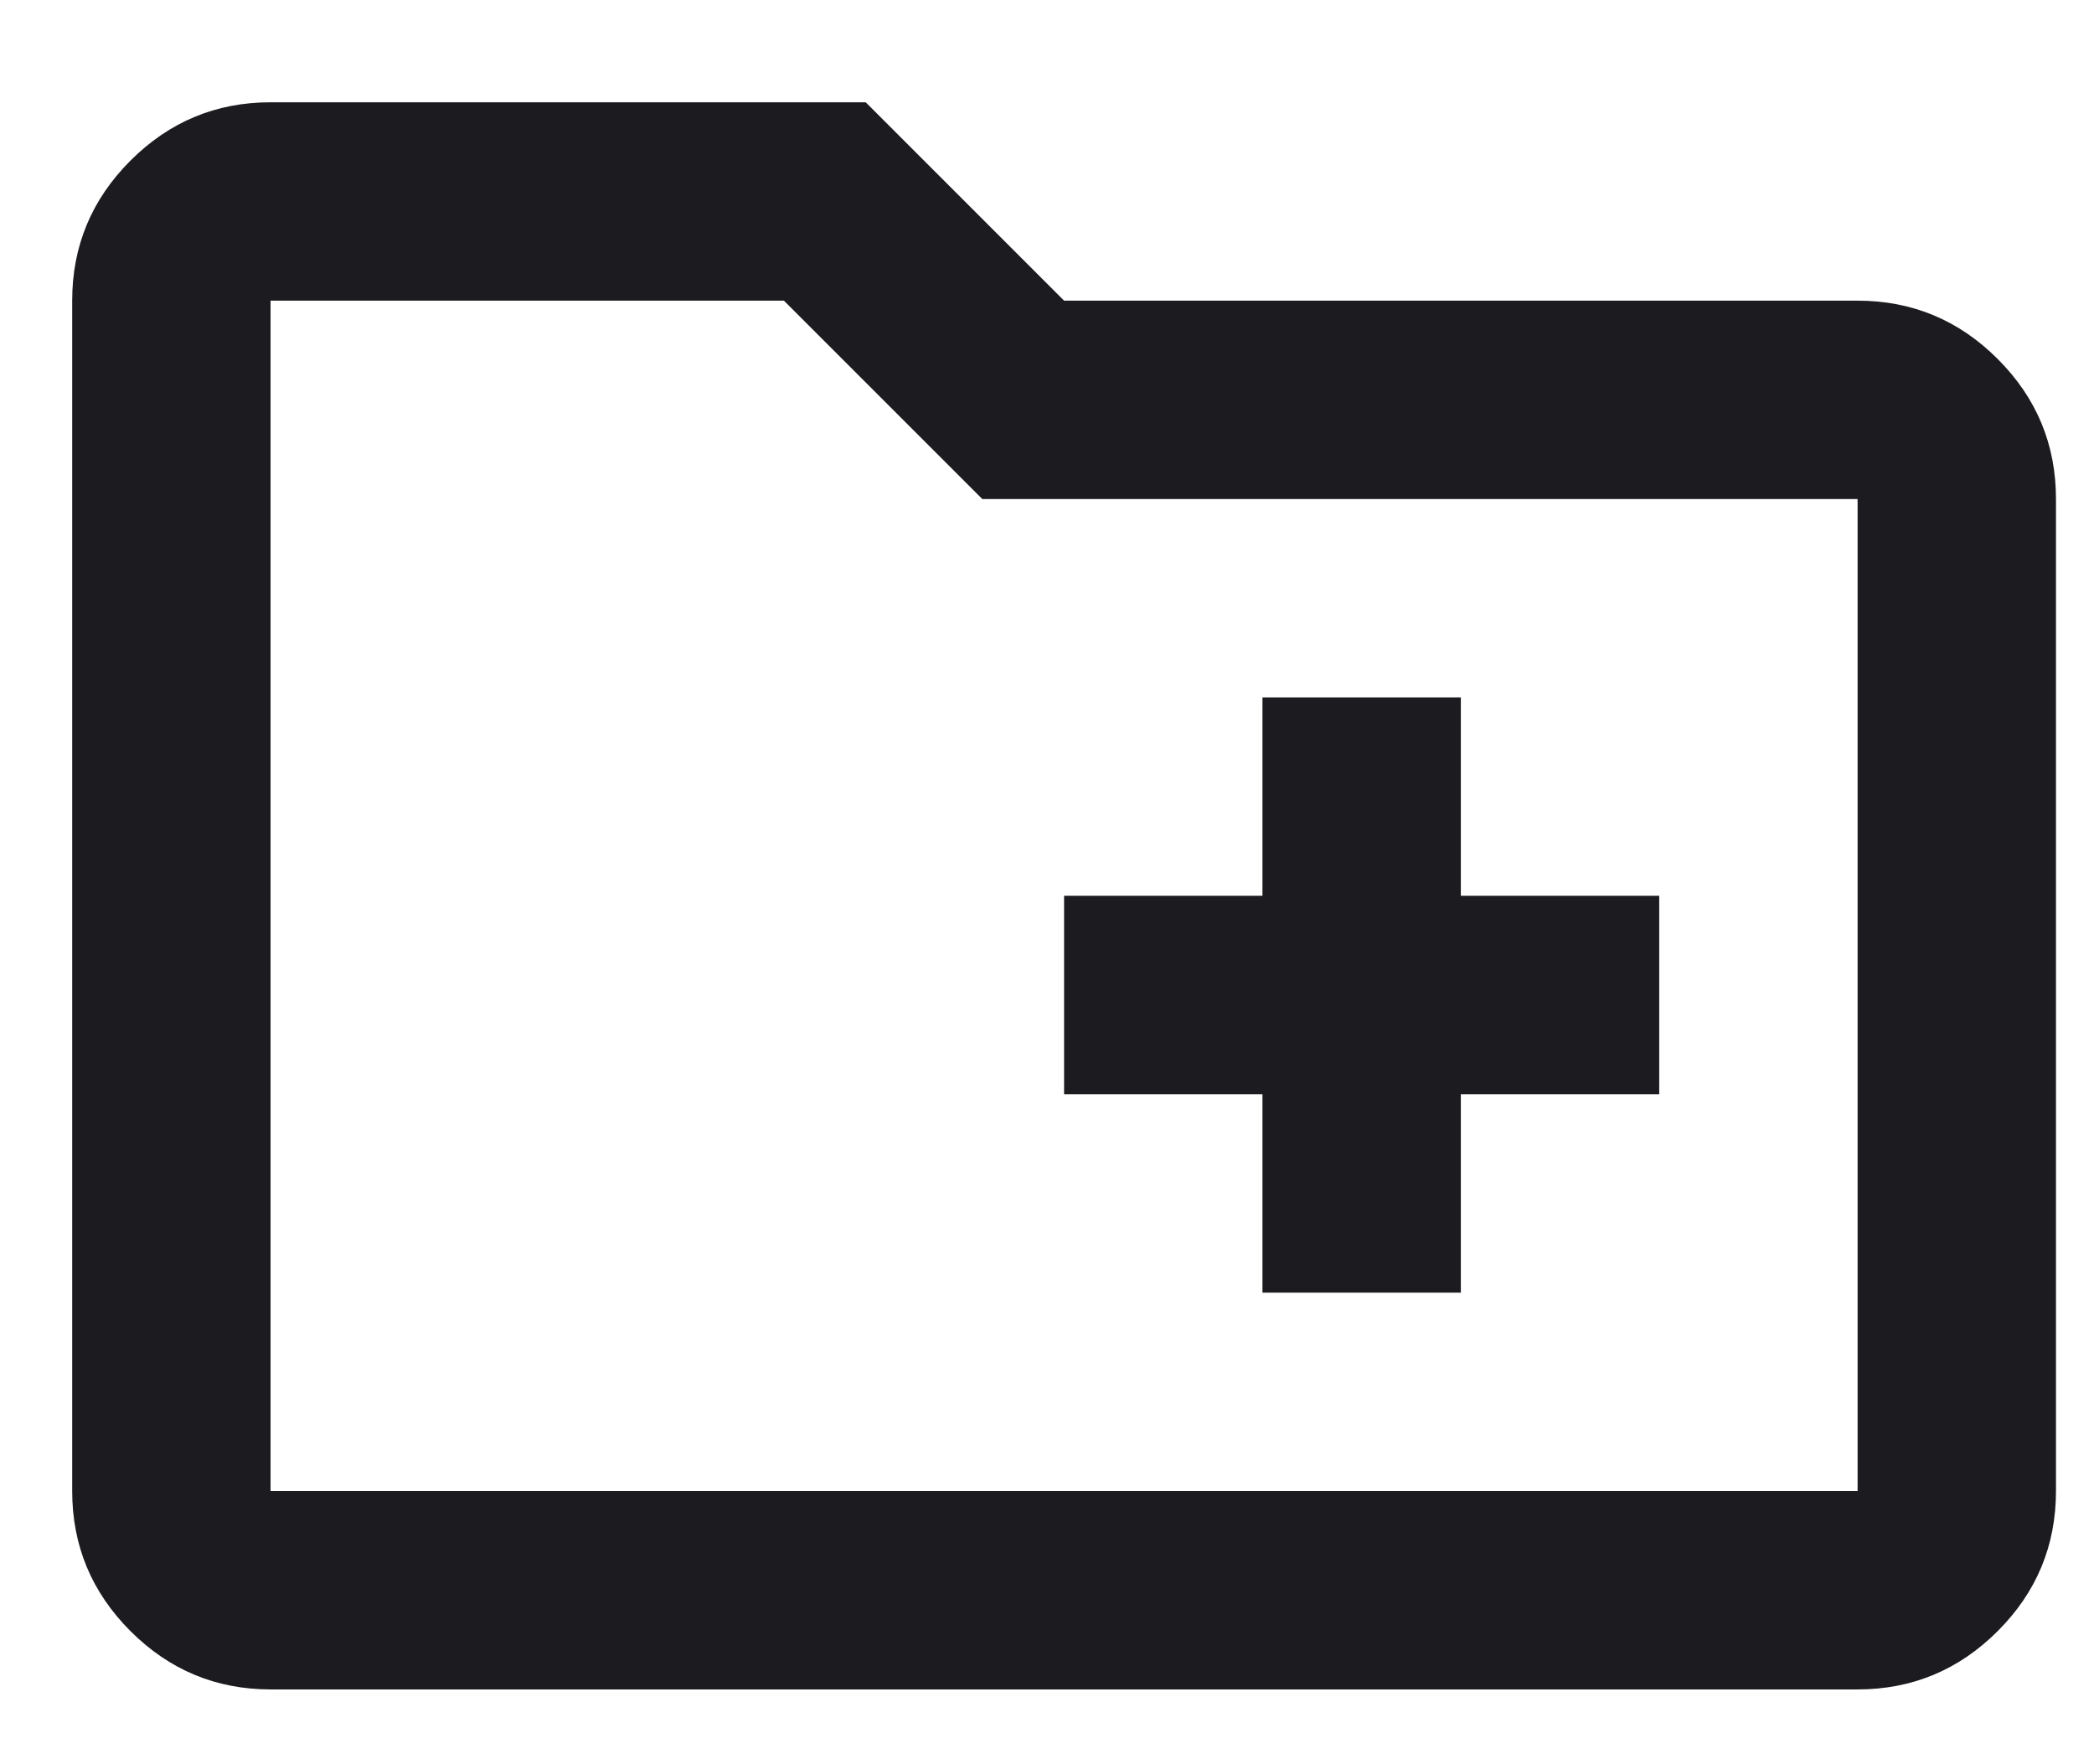
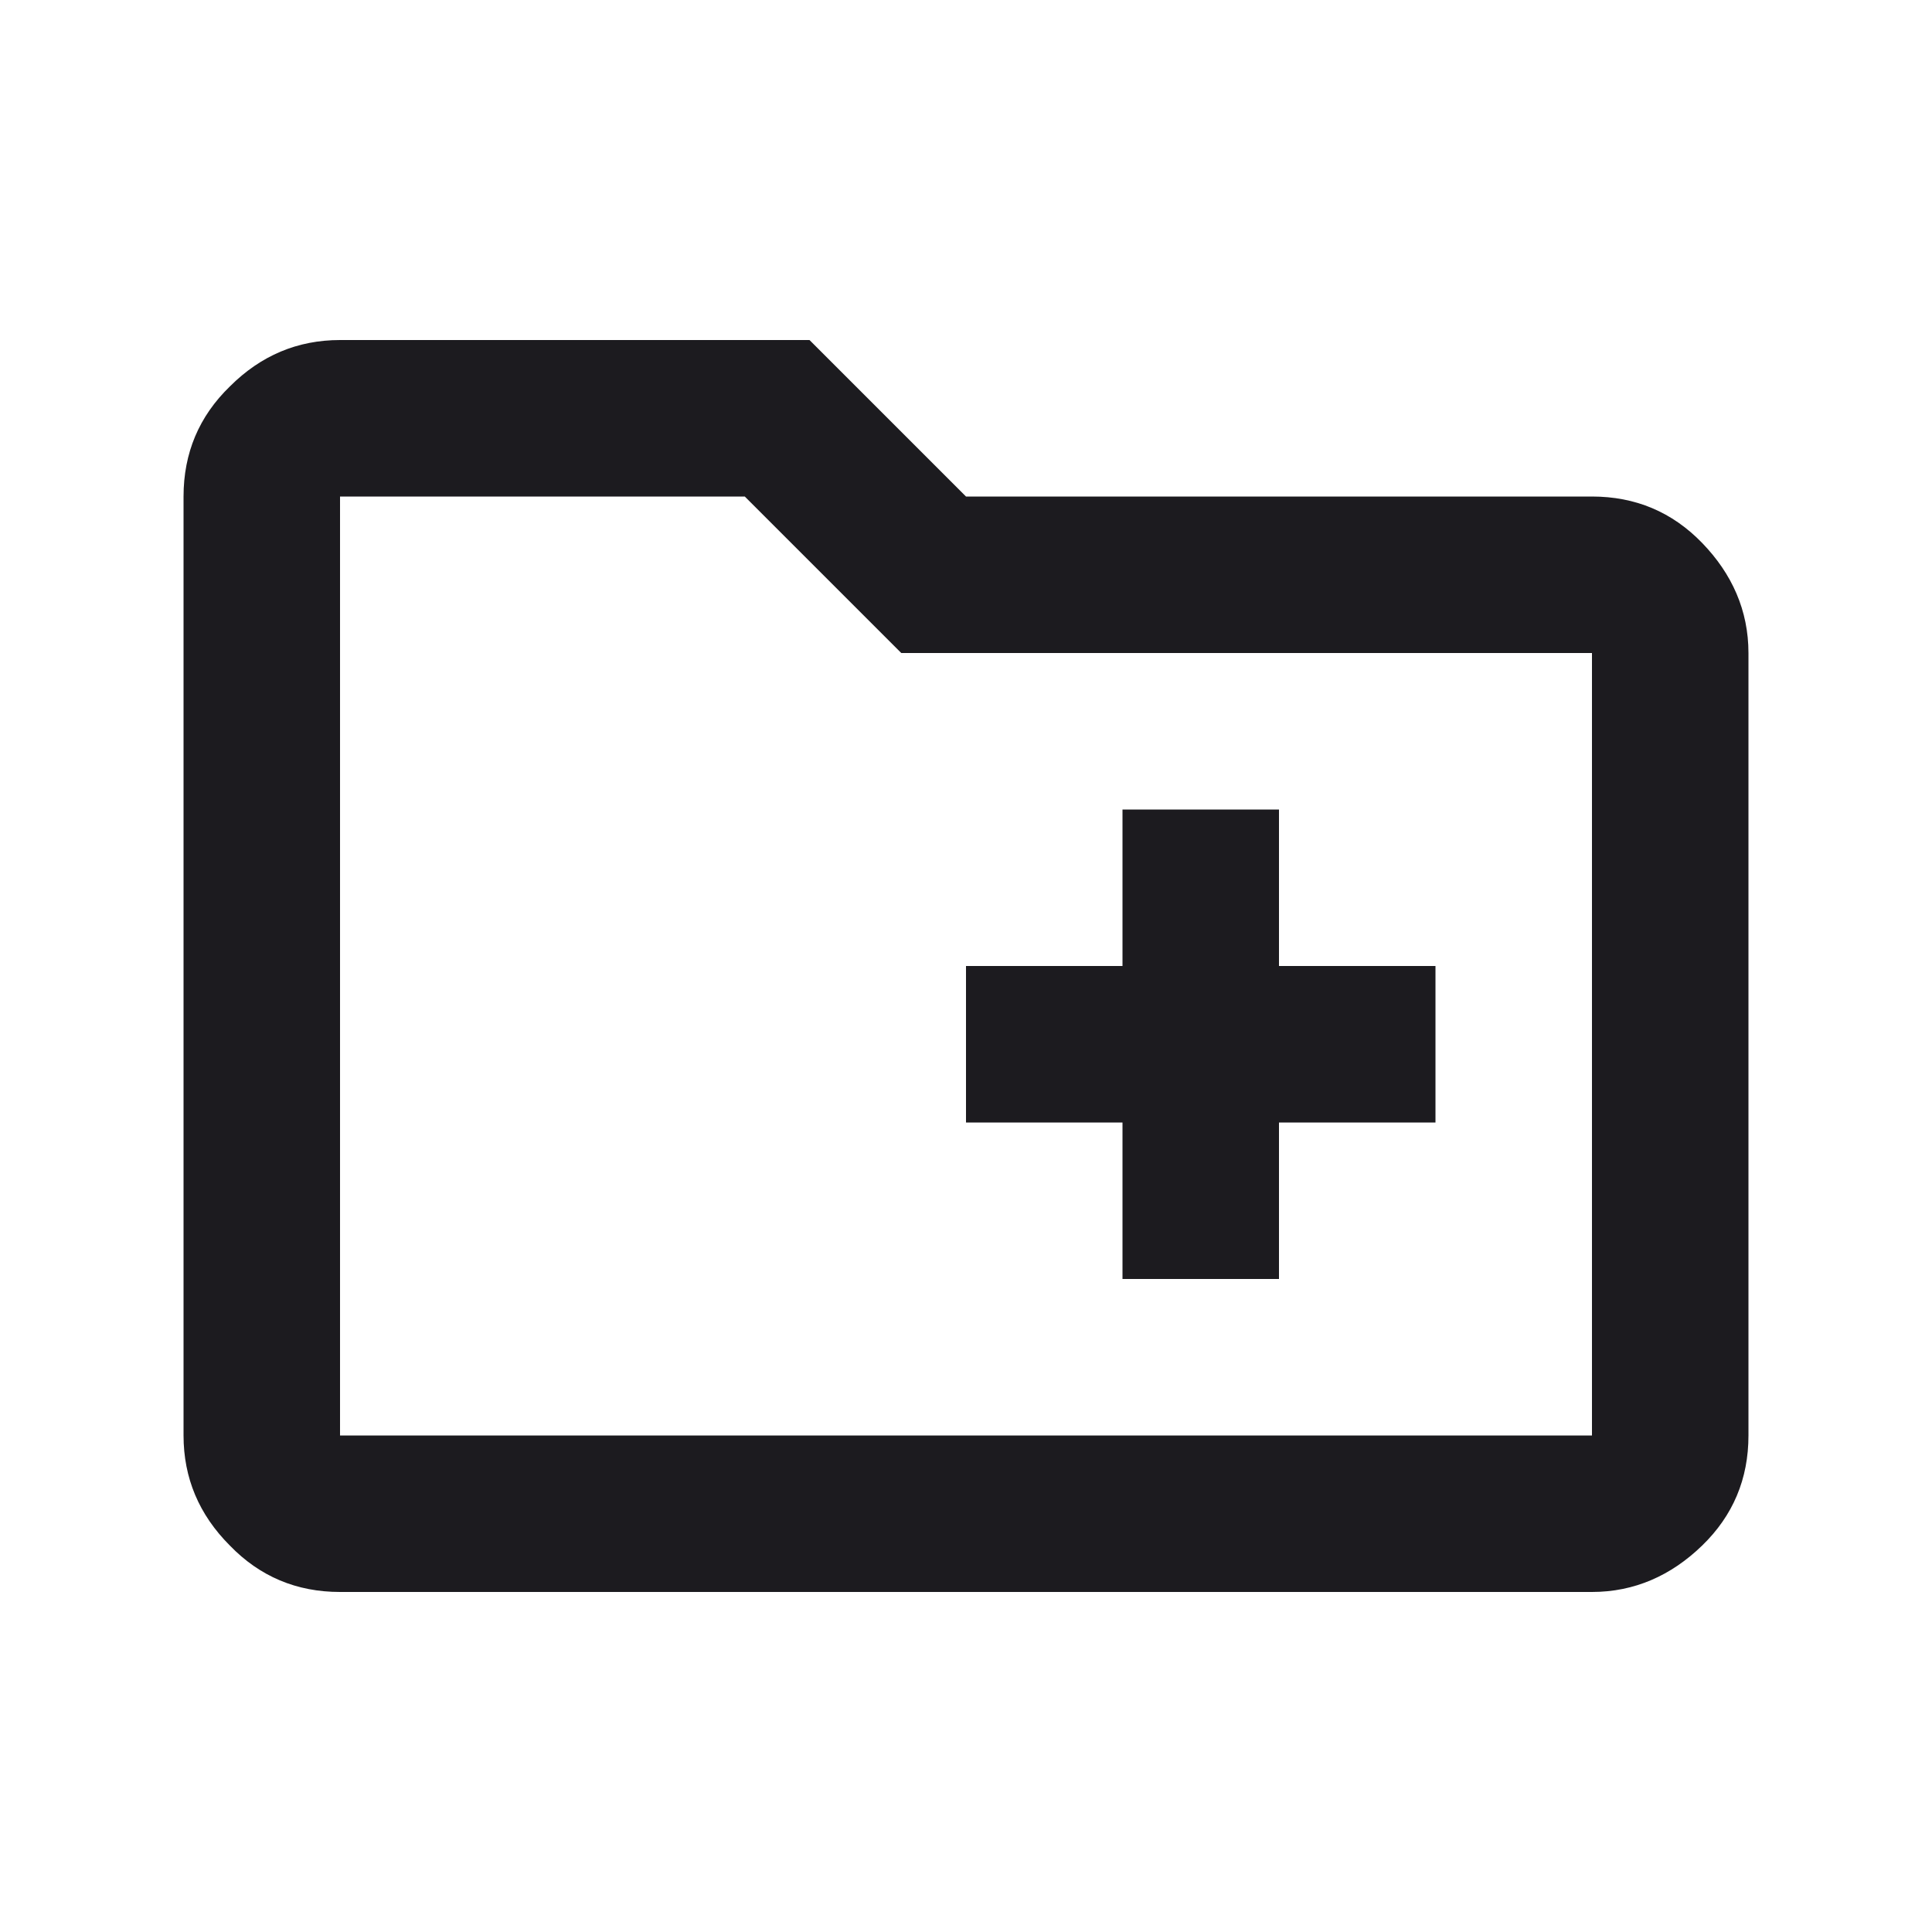
- <svg xmlns="http://www.w3.org/2000/svg" width="19" height="16" viewBox="0 0 19 16" fill="none">
-   <path d="M11.455 11.729H13.255V9.928H15.055V8.128H13.255V6.328H11.455V8.128H9.655V9.928H11.455V11.729ZM2.455 15.329C1.96 15.329 1.536 15.152 1.184 14.8C0.831 14.447 0.655 14.024 0.655 13.528V2.728C0.655 2.233 0.831 1.81 1.184 1.457C1.536 1.105 1.96 0.928 2.455 0.928H7.855L9.655 2.728H16.855C17.35 2.728 17.774 2.905 18.126 3.257C18.479 3.61 18.655 4.033 18.655 4.528V13.528C18.655 14.024 18.479 14.447 18.126 14.8C17.774 15.152 17.35 15.329 16.855 15.329H2.455ZM2.455 13.528H16.855V4.528H8.913L7.113 2.728H2.455V13.528Z" fill="#1C1B1F" />
+ <svg xmlns="http://www.w3.org/2000/svg" id="Layer_1" viewBox="0 0 20 20">
+   <defs>
+     <style>.cls-1{fill:#1c1b1f;}</style>
+   </defs>
+   <path class="cls-1" d="m11.62,13.24h1.62v-1.62h1.62v-1.62h-1.62v-1.62h-1.62v1.62h-1.62v1.62h1.62v1.62Zm-8.1,3.24c-.45,0-.83-.16-1.14-.48-.32-.32-.48-.7-.48-1.14V5.14c0-.45.16-.83.48-1.14.32-.32.7-.48,1.14-.48h4.86l1.62,1.62h6.48c.45,0,.83.16,1.14.48s.48.7.48,1.14v8.1c0,.45-.16.83-.48,1.14s-.7.48-1.14.48H3.52Zm0-1.62h12.96V6.76h-7.15l-1.62-1.62H3.52v9.72Z" />
</svg>
